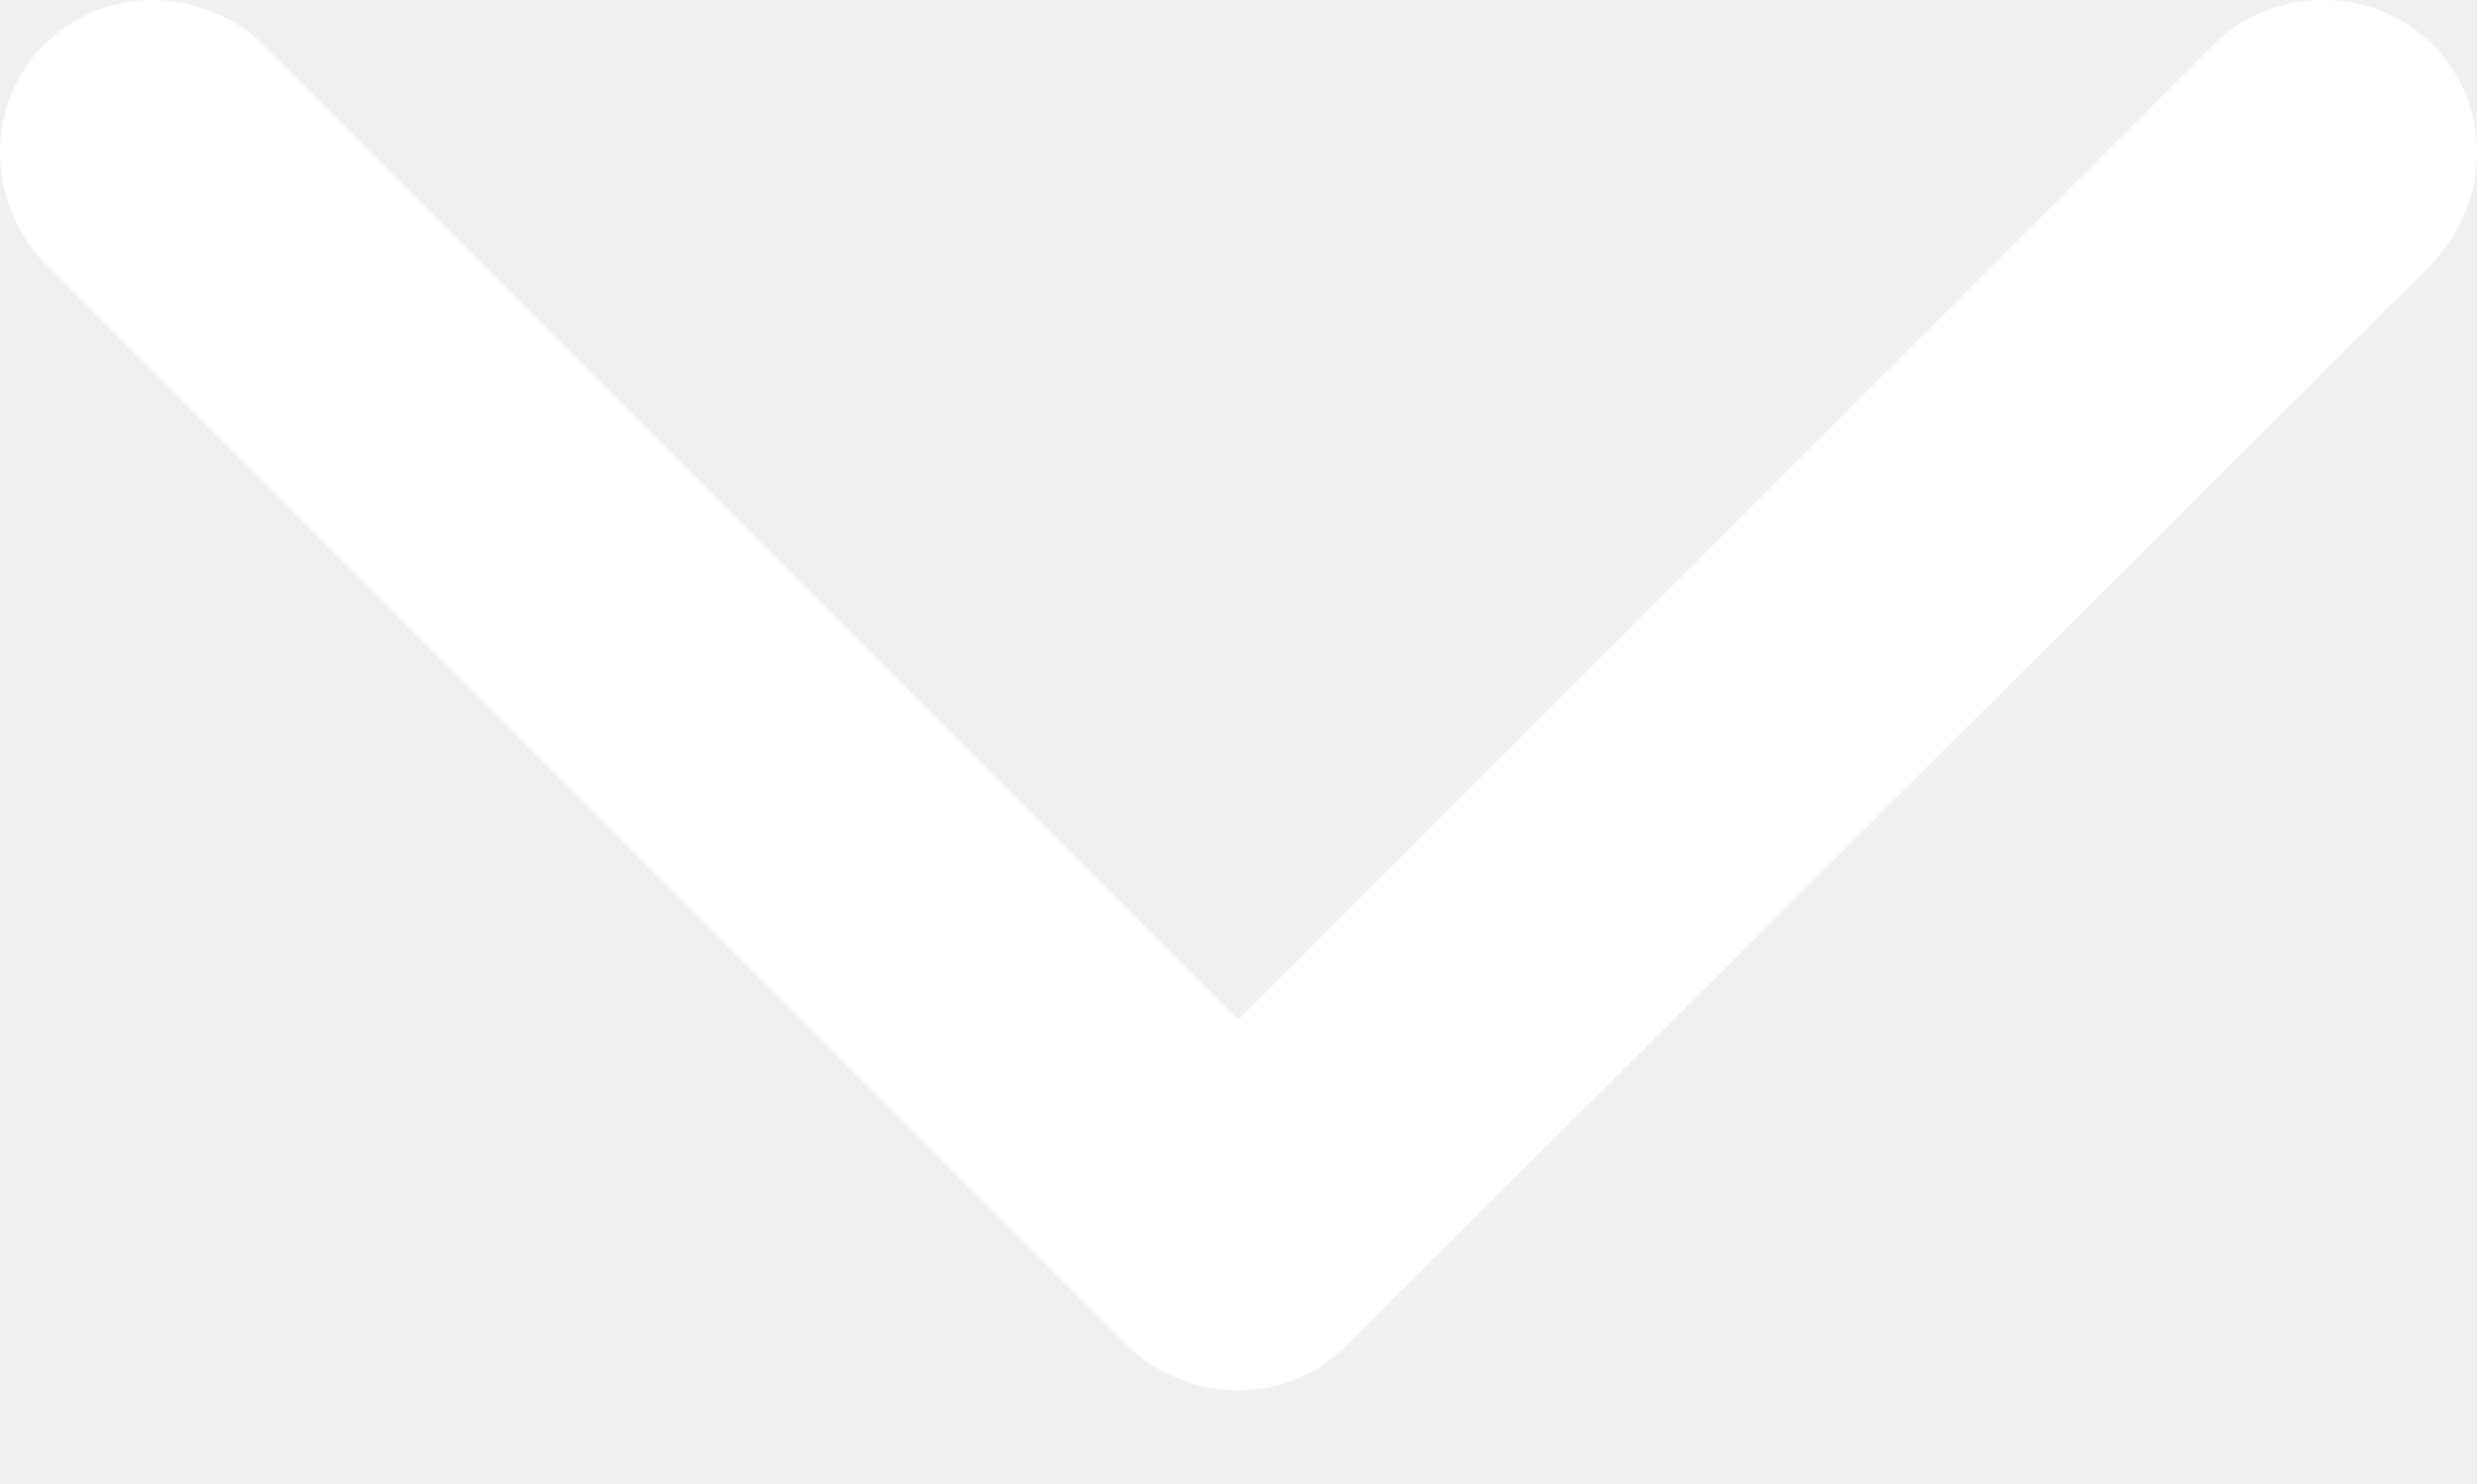
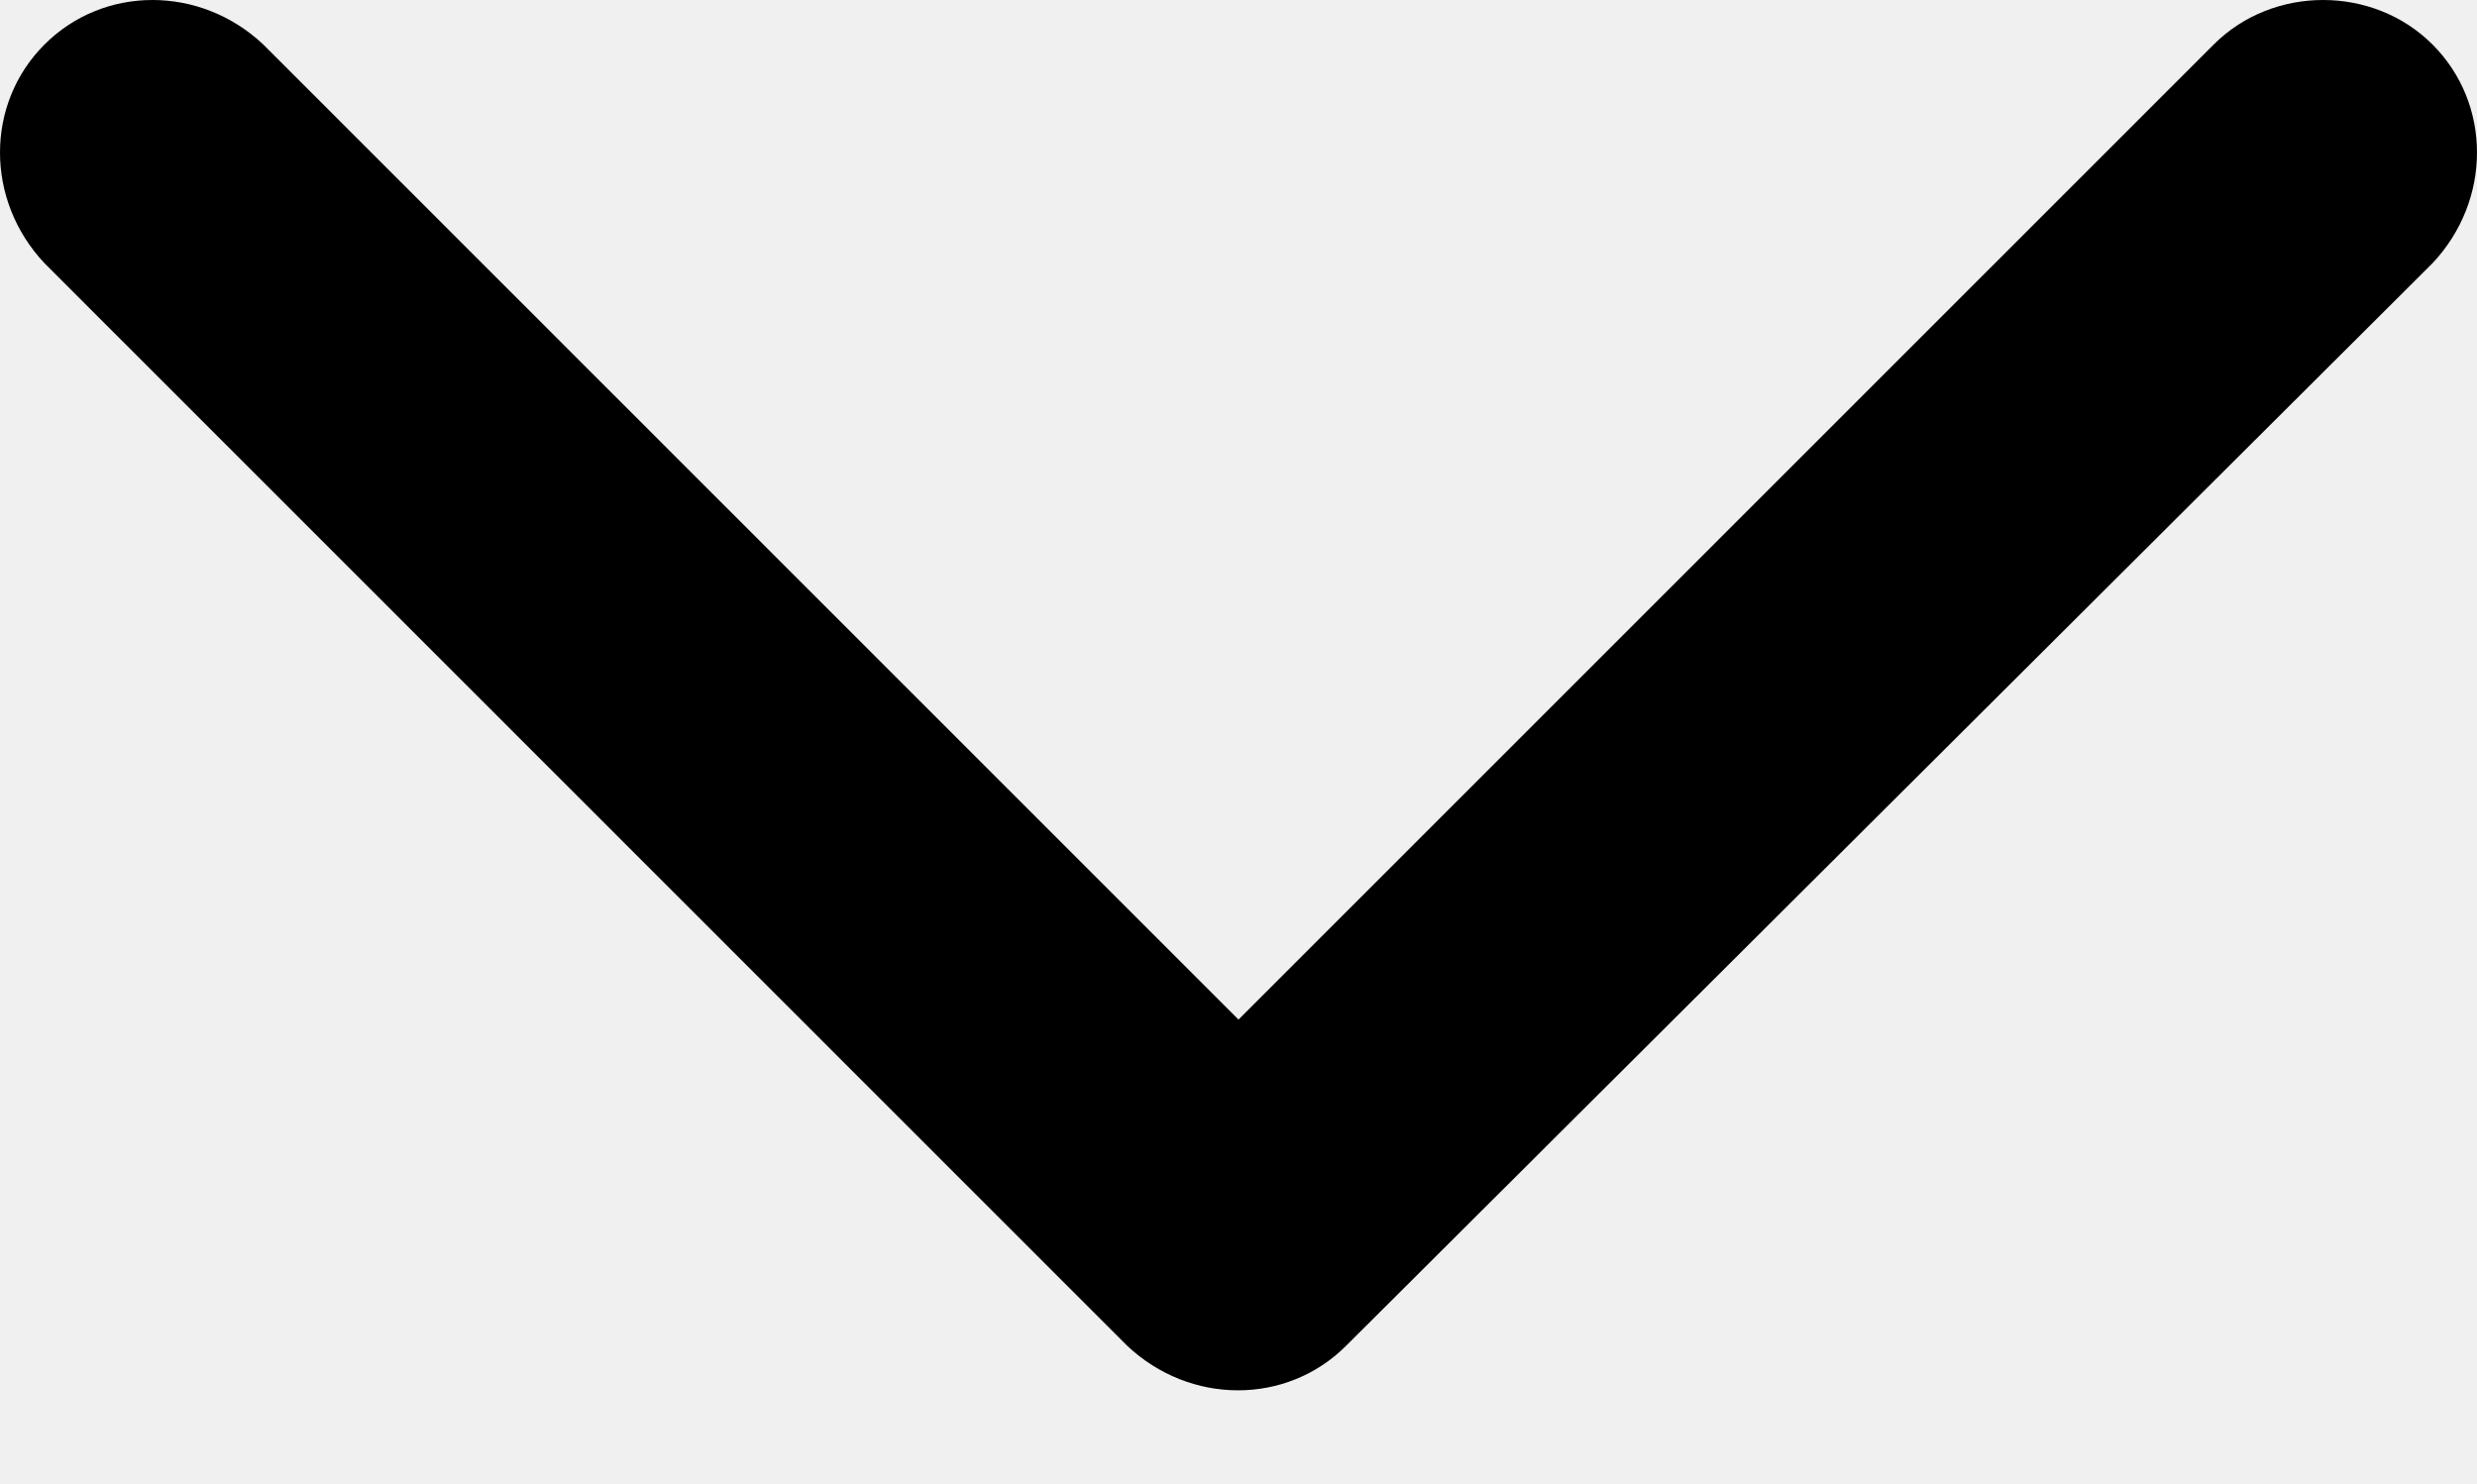
<svg xmlns="http://www.w3.org/2000/svg" xml:space="preserve" version="1.1" style="shape-rendering:geometricPrecision;text-rendering:geometricPrecision;image-rendering:optimizeQuality;" viewBox="0 0 668 400" x="0px" y="0px" fill-rule="evenodd" clip-rule="evenodd">
  <g>
-     <path fill="#FFF" d="M363 363l293 -292c16,-17 16,-43 0,-59 -16,-16 -43,-16 -59,0l-263 263 -263 -263c-17,-16 -43,-16 -59,0 -16,16 -16,42 0,59l292 292c17,16 43,16 59,0z" />
+     <path fill="#000" d="M363 363l293 -292c16,-17 16,-43 0,-59 -16,-16 -43,-16 -59,0l-263 263 -263 -263c-17,-16 -43,-16 -59,0 -16,16 -16,42 0,59l292 292c17,16 43,16 59,0z" />
  </g>
</svg>
